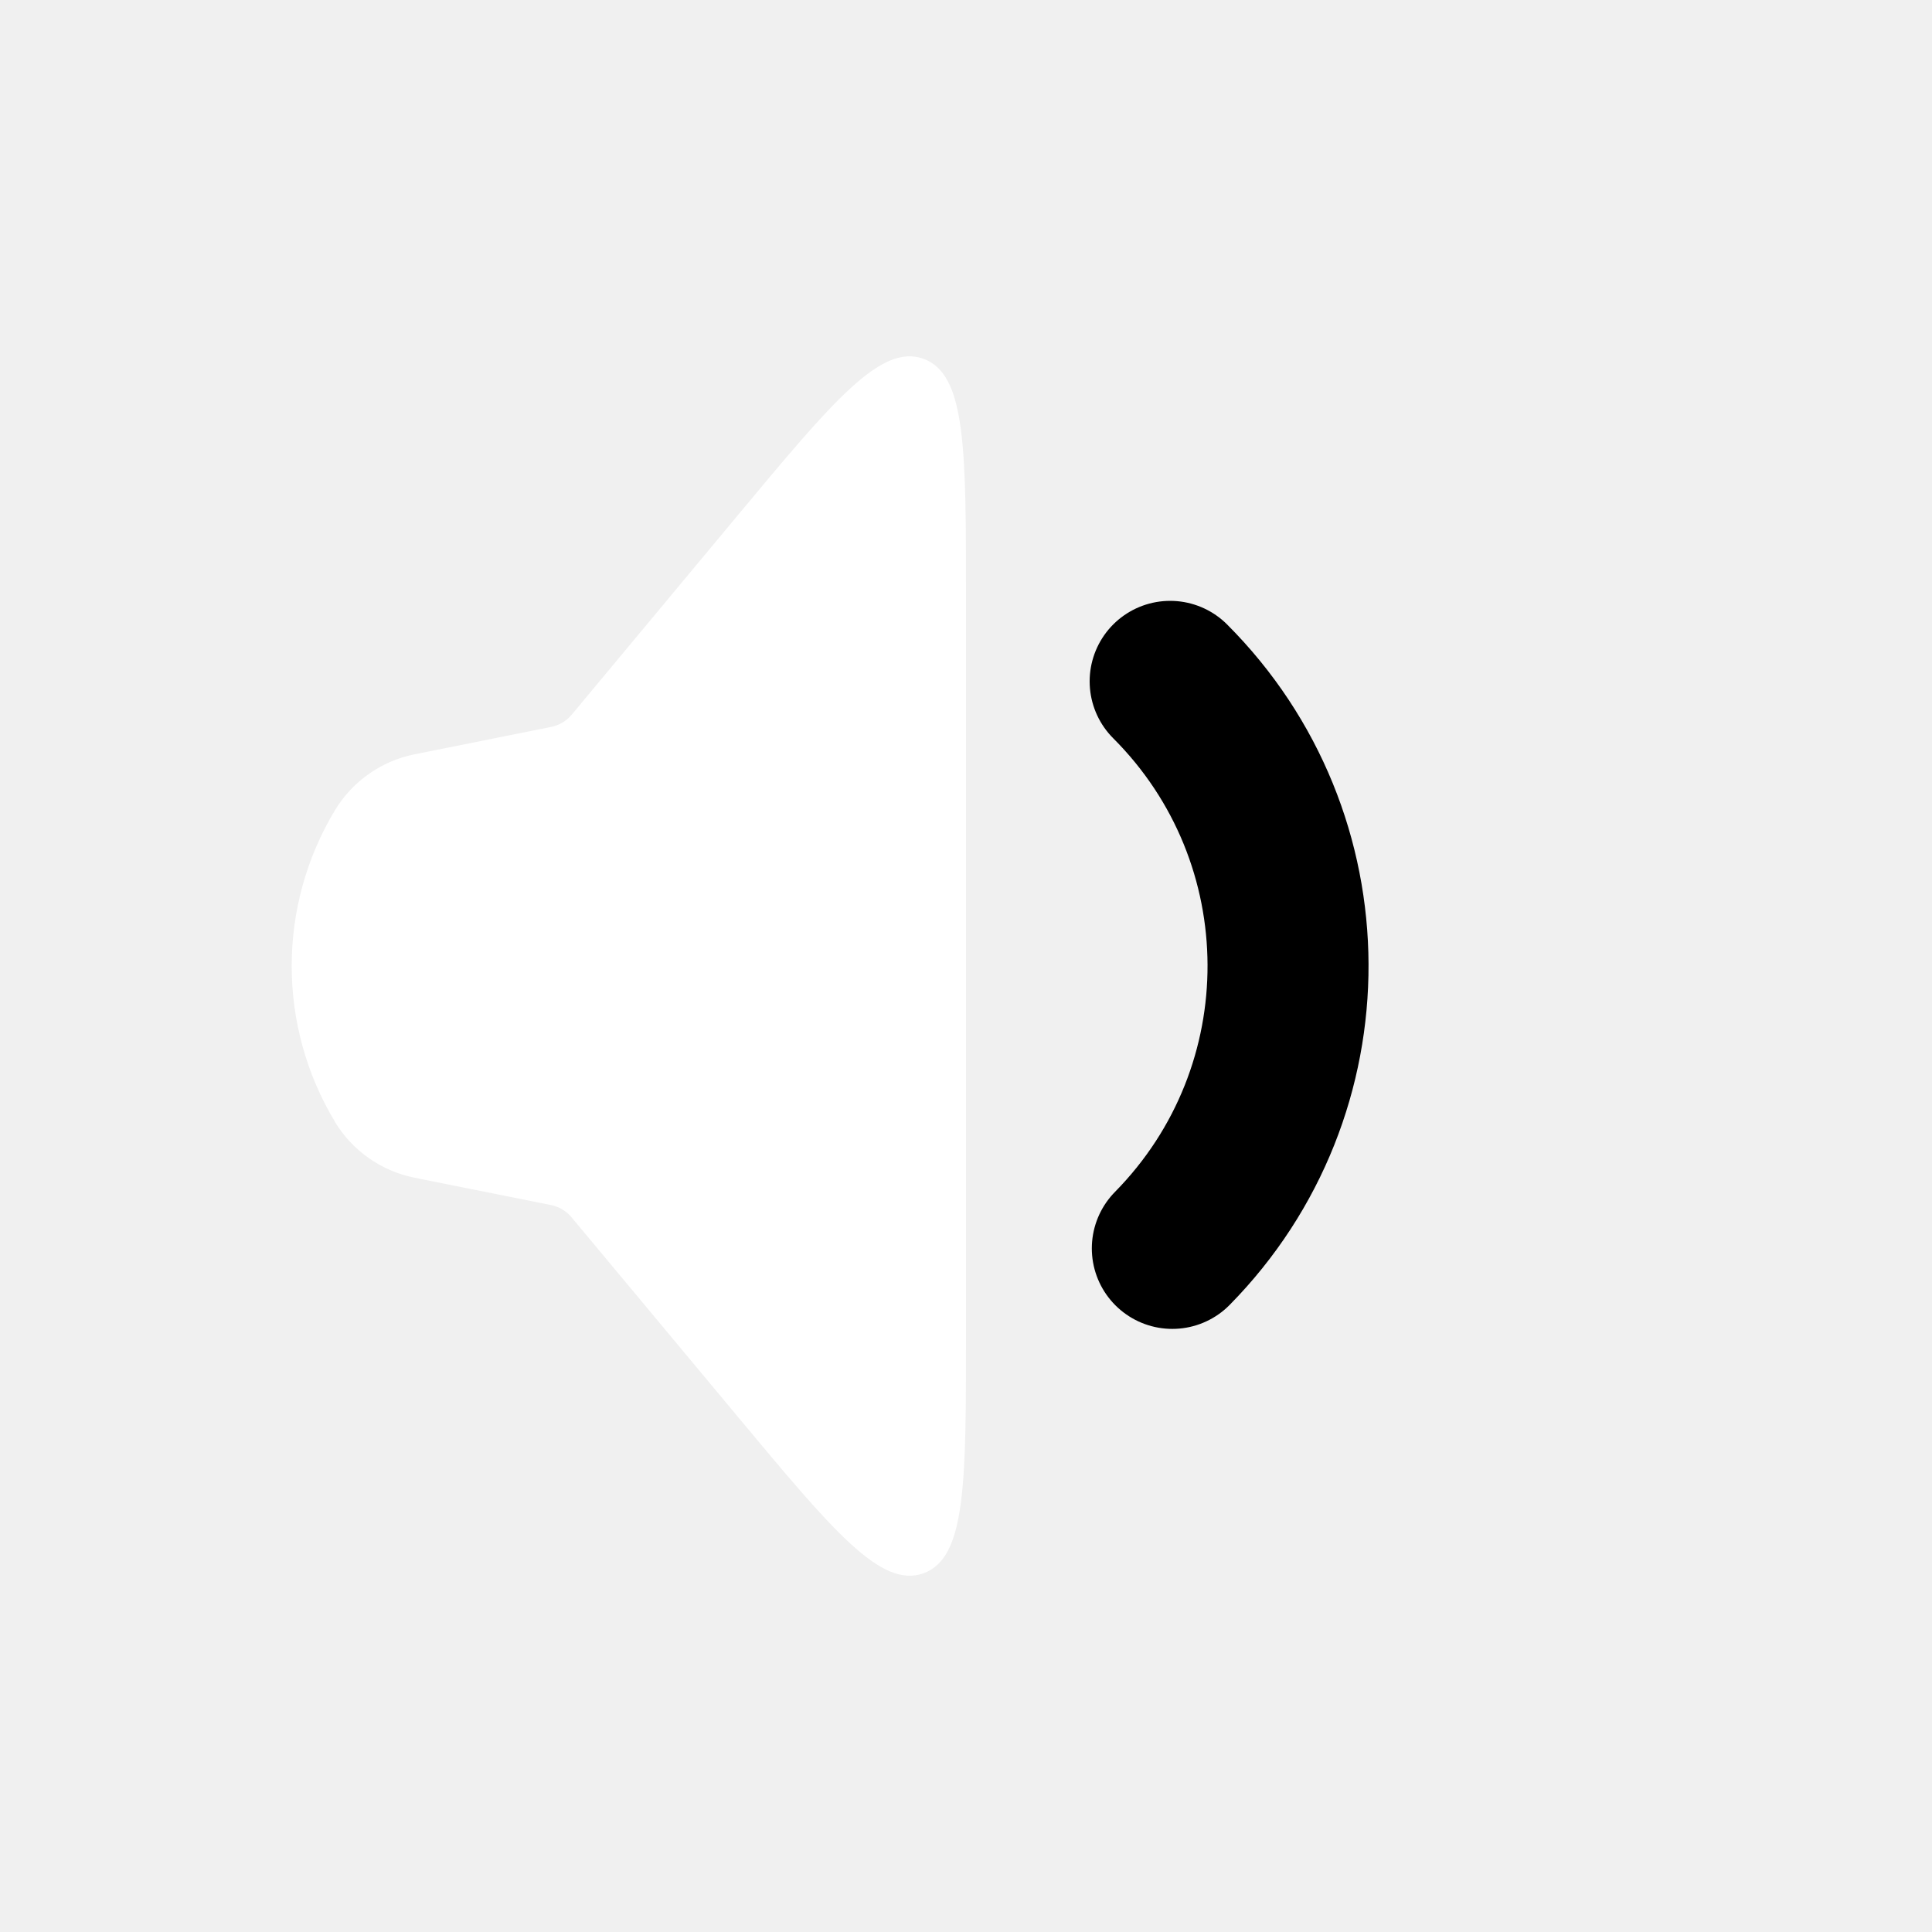
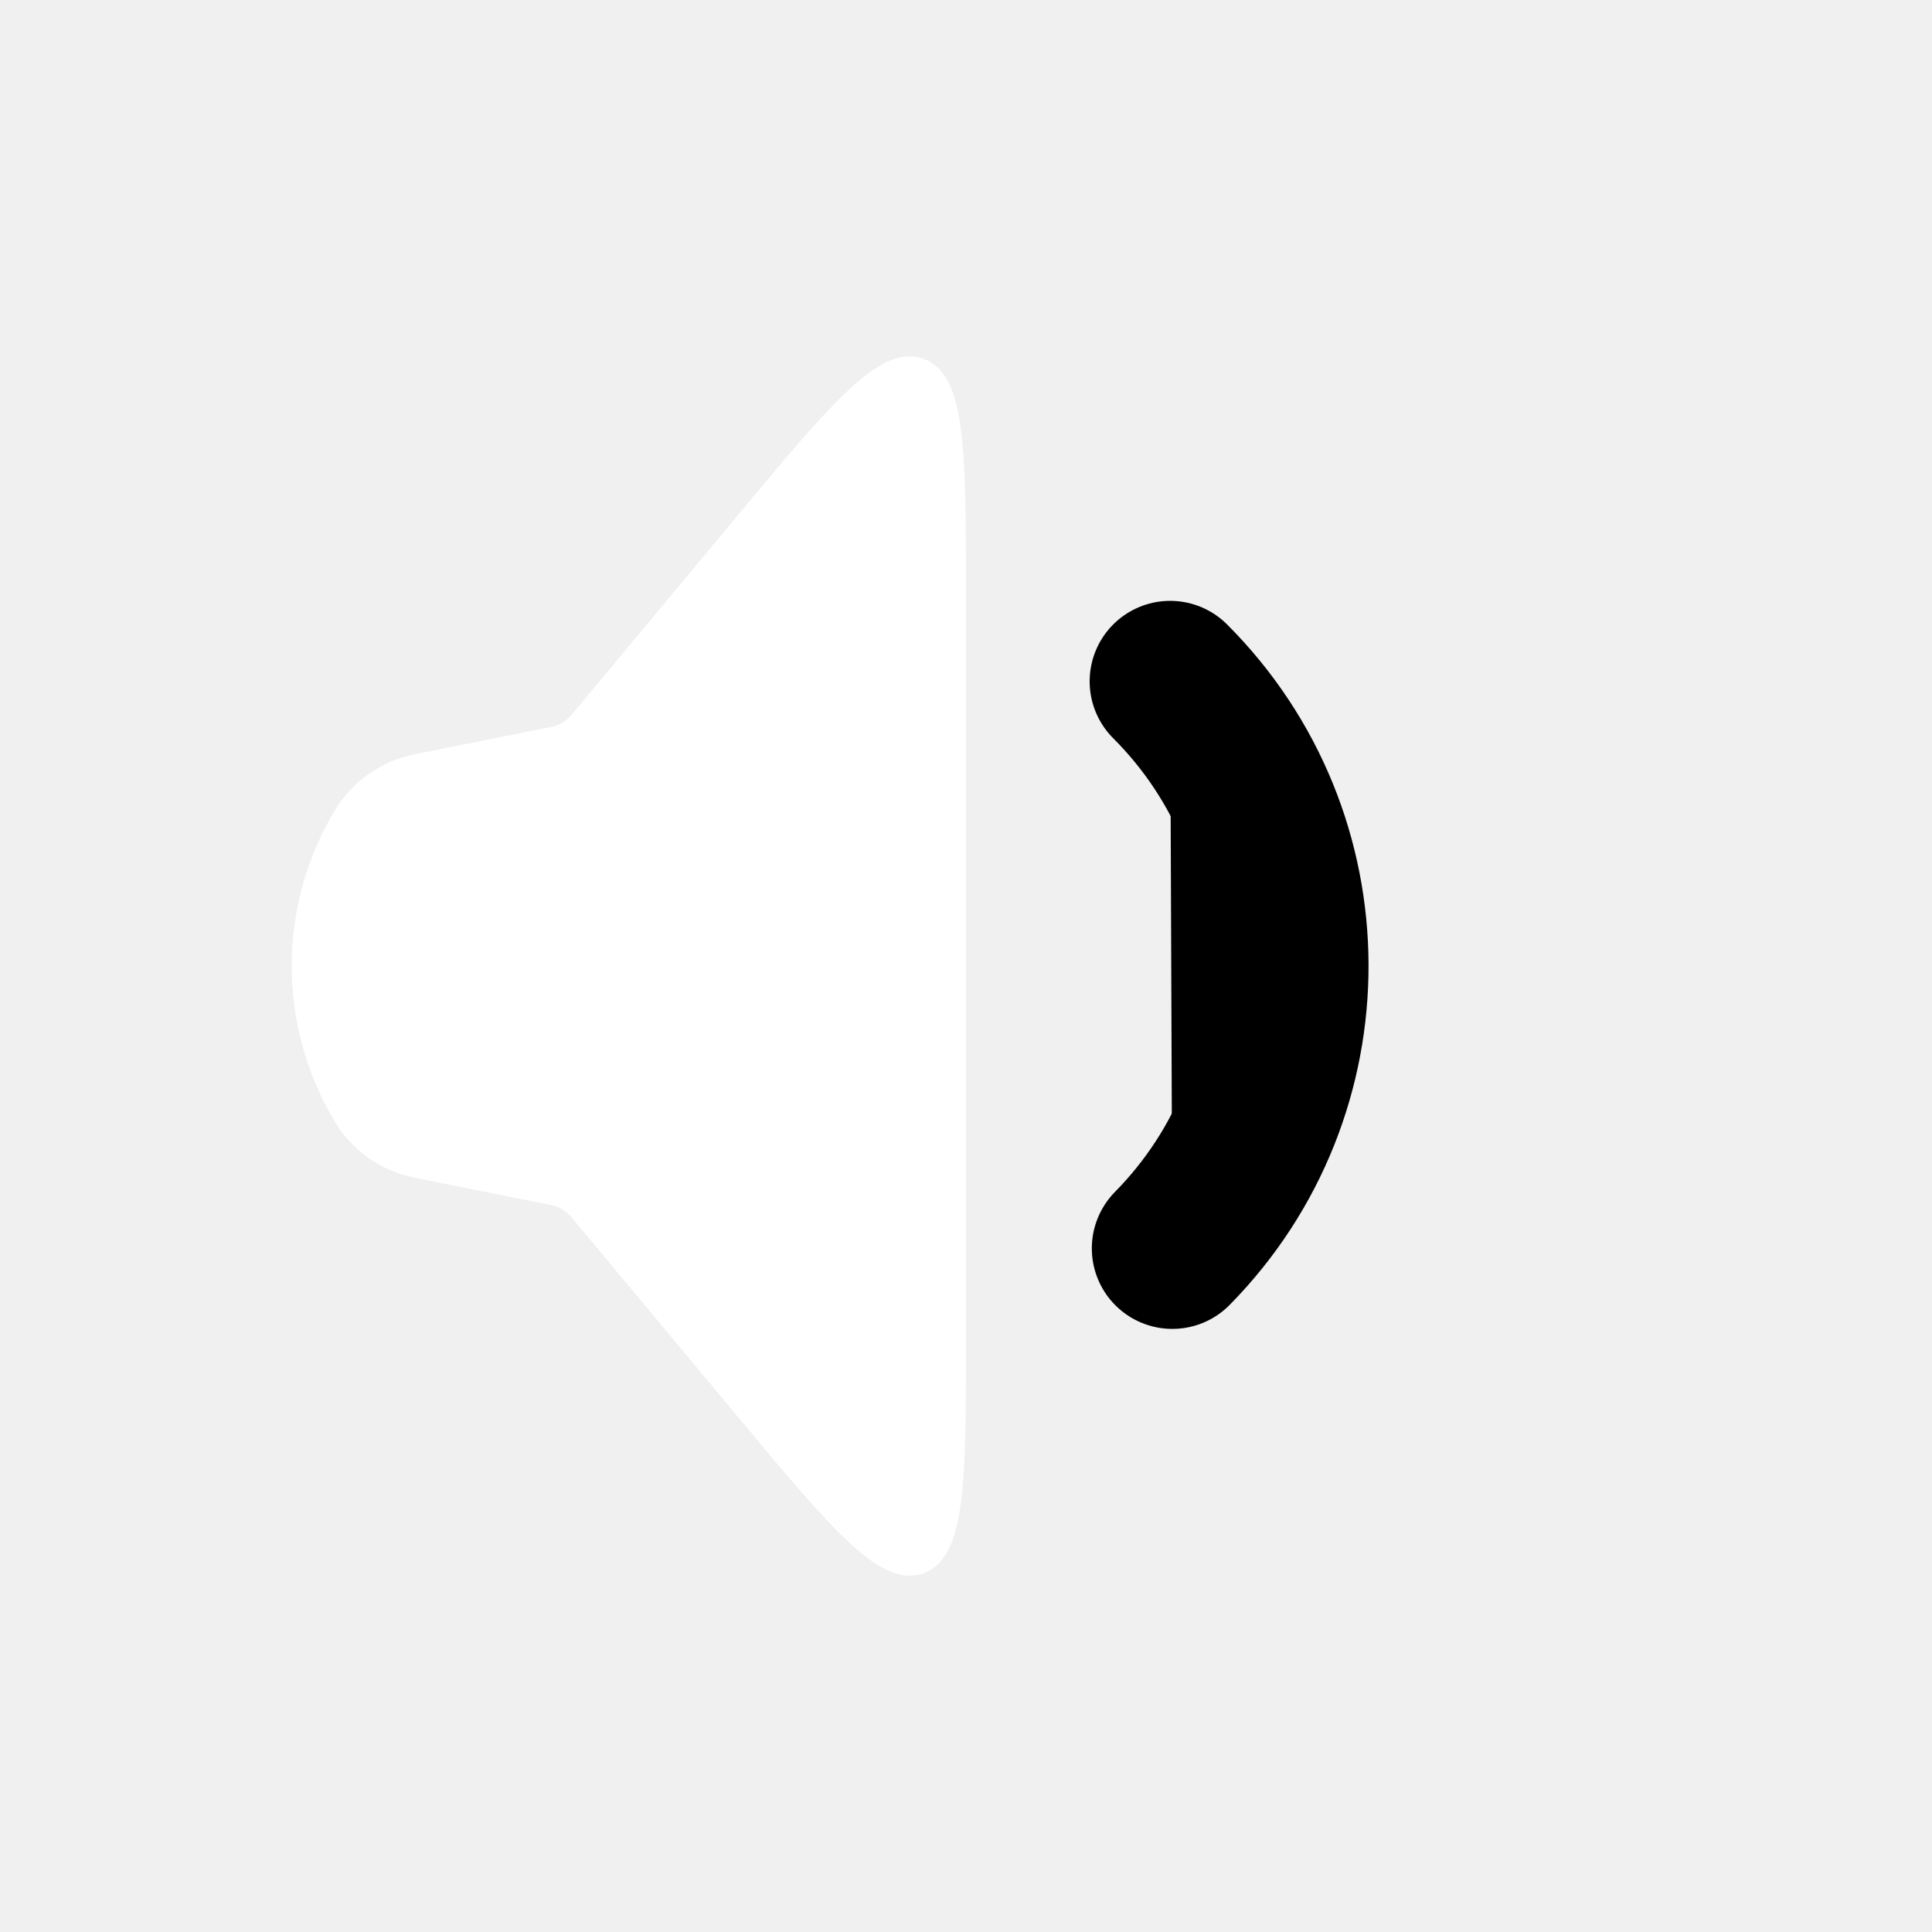
<svg xmlns="http://www.w3.org/2000/svg" width="24" height="24" viewBox="0 0 24 24">
  <g fill="none">
    <path fill="#ffffff" d="M4.158 13.93a3.752 3.752 0 0 1 0-3.86a1.5 1.5 0 0 1 .993-.7l1.693-.339a.45.45 0 0 0 .258-.153L9.17 6.395c1.182-1.42 1.774-2.129 2.301-1.938C12 4.648 12 5.572 12 7.42v9.162c0 1.847 0 2.77-.528 2.962c-.527.19-1.119-.519-2.301-1.938L7.1 15.122a.45.45 0 0 0-.257-.153L5.15 14.63a1.5 1.5 0 0 1-.993-.7" />
-     <path stroke="currentColor" stroke-linecap="round" stroke-width="2" d="M14.536 8.464a5 5 0 0 1 .027 7.044" />
+     <path stroke="currentColor" fill="currentColor" stroke-linecap="round" stroke-width="2" d="M14.536 8.464a5 5 0 0 1 .027 7.044" />
  </g>
</svg>
